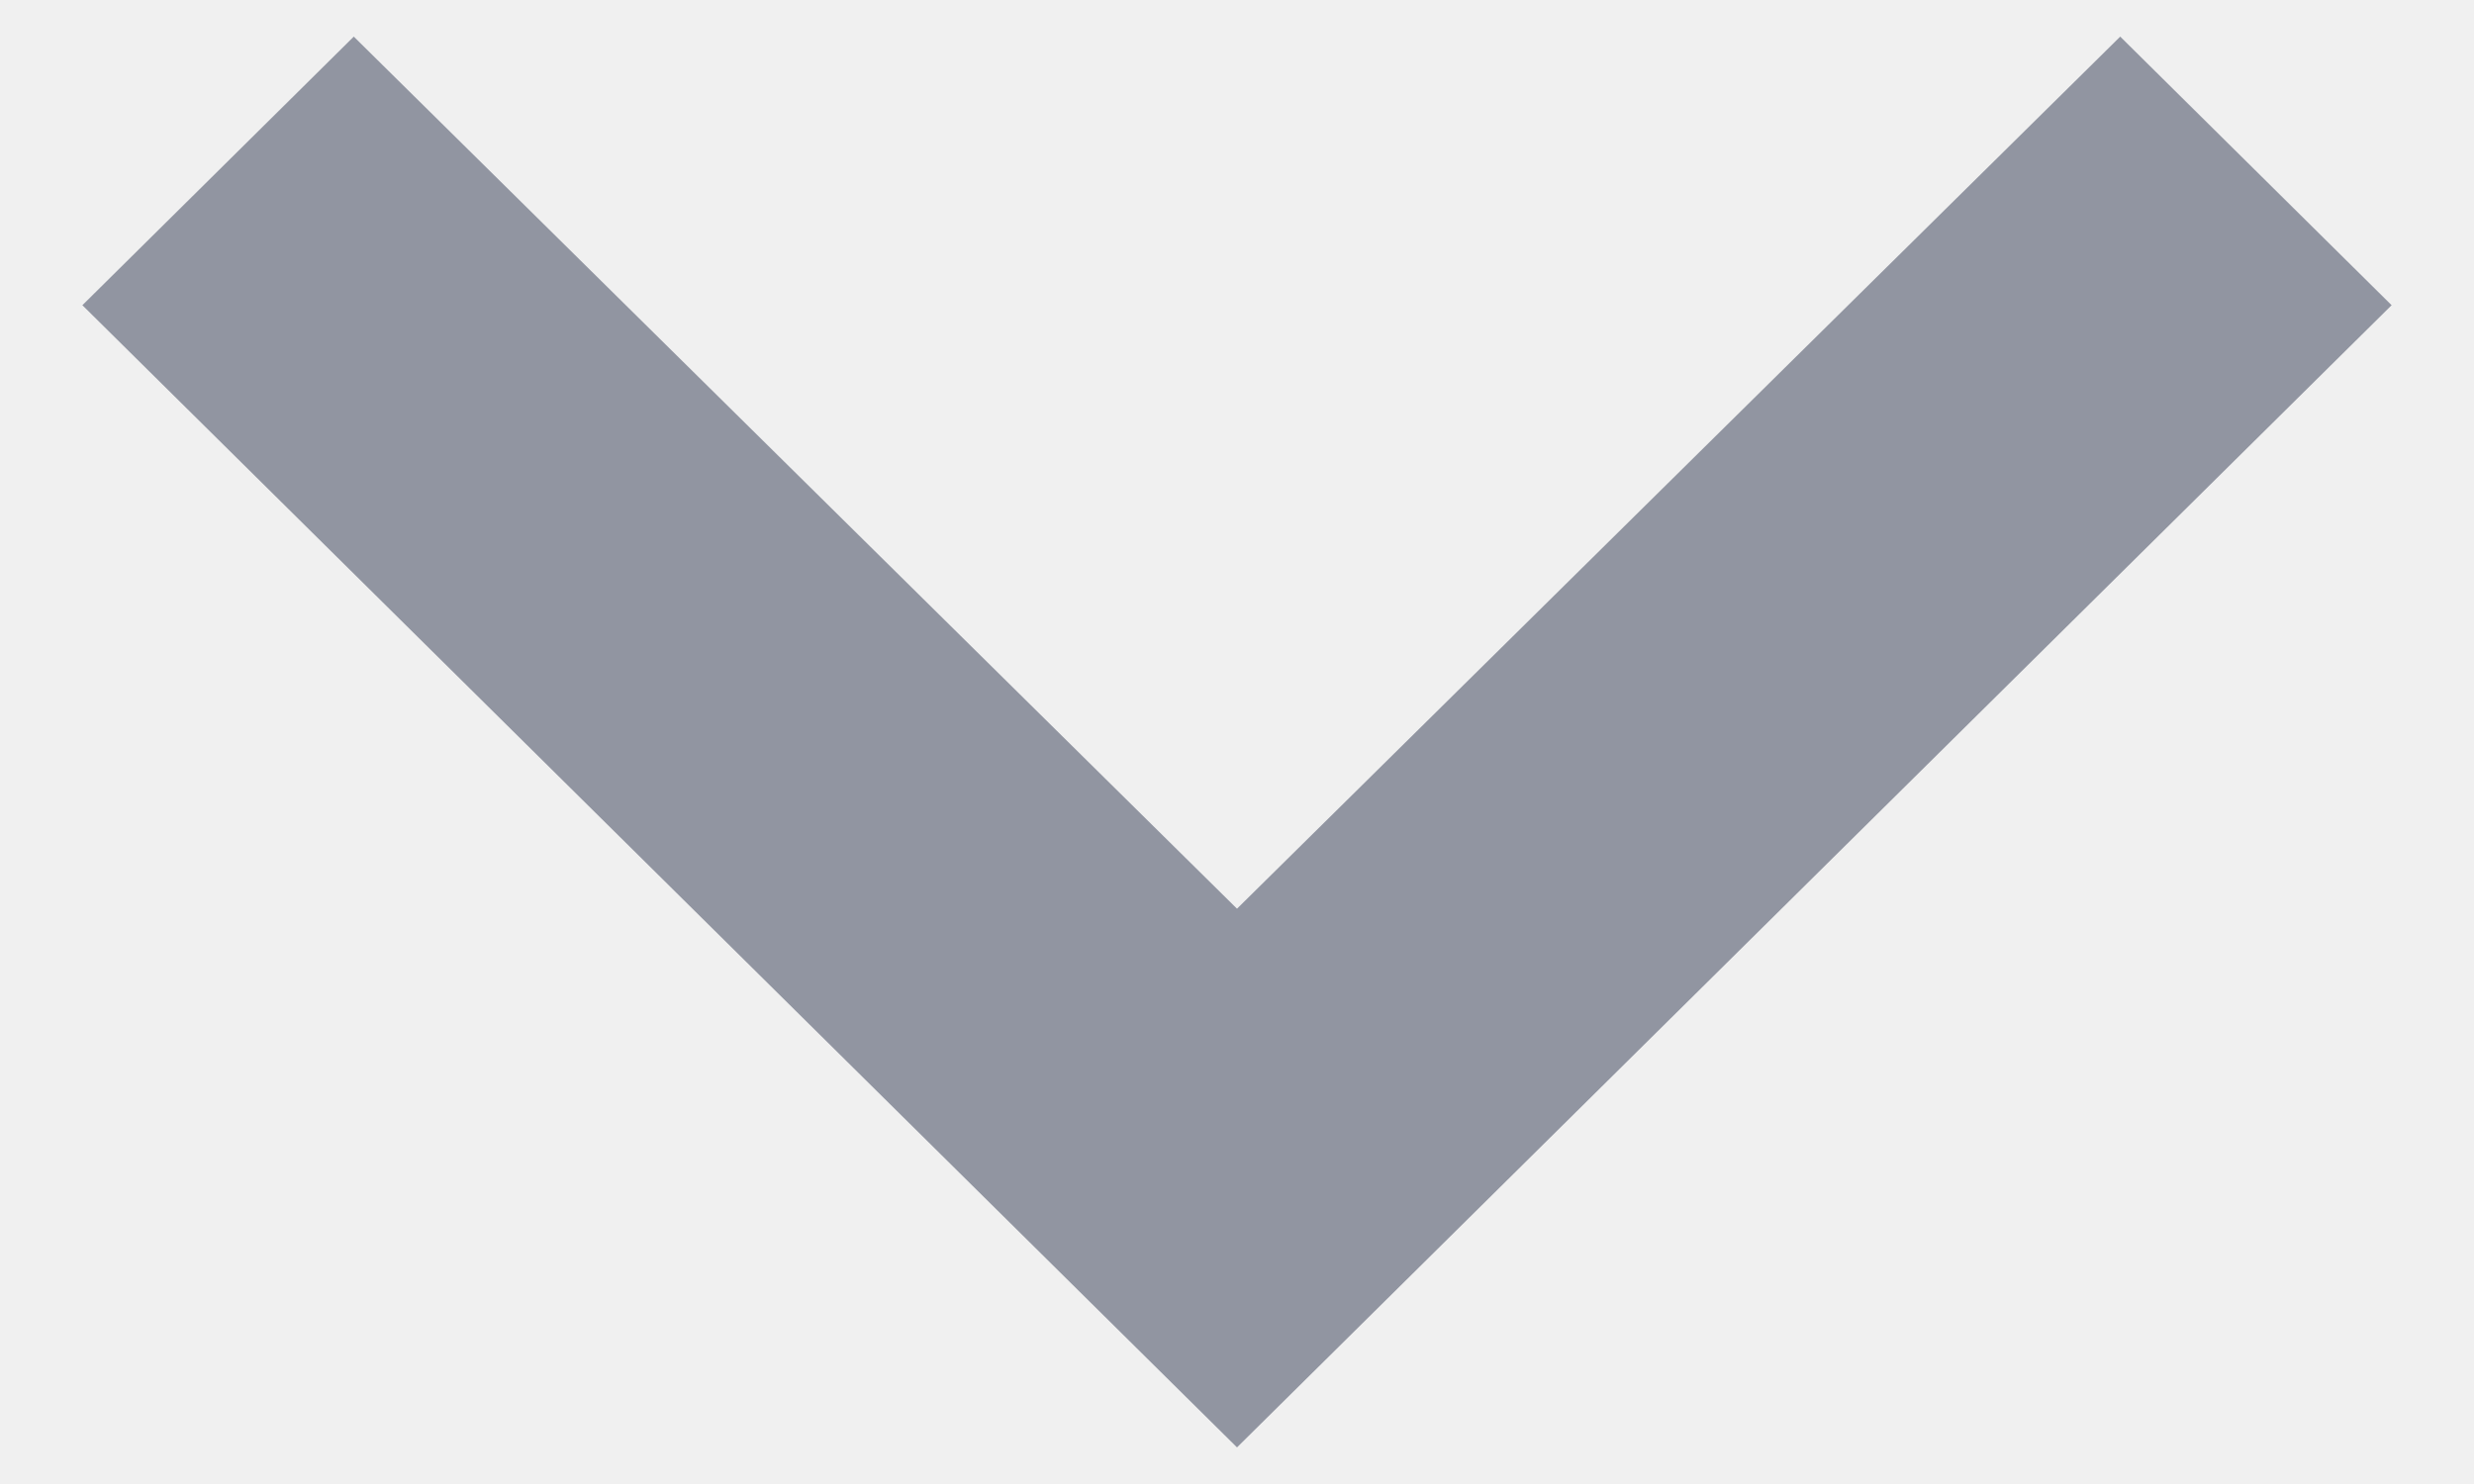
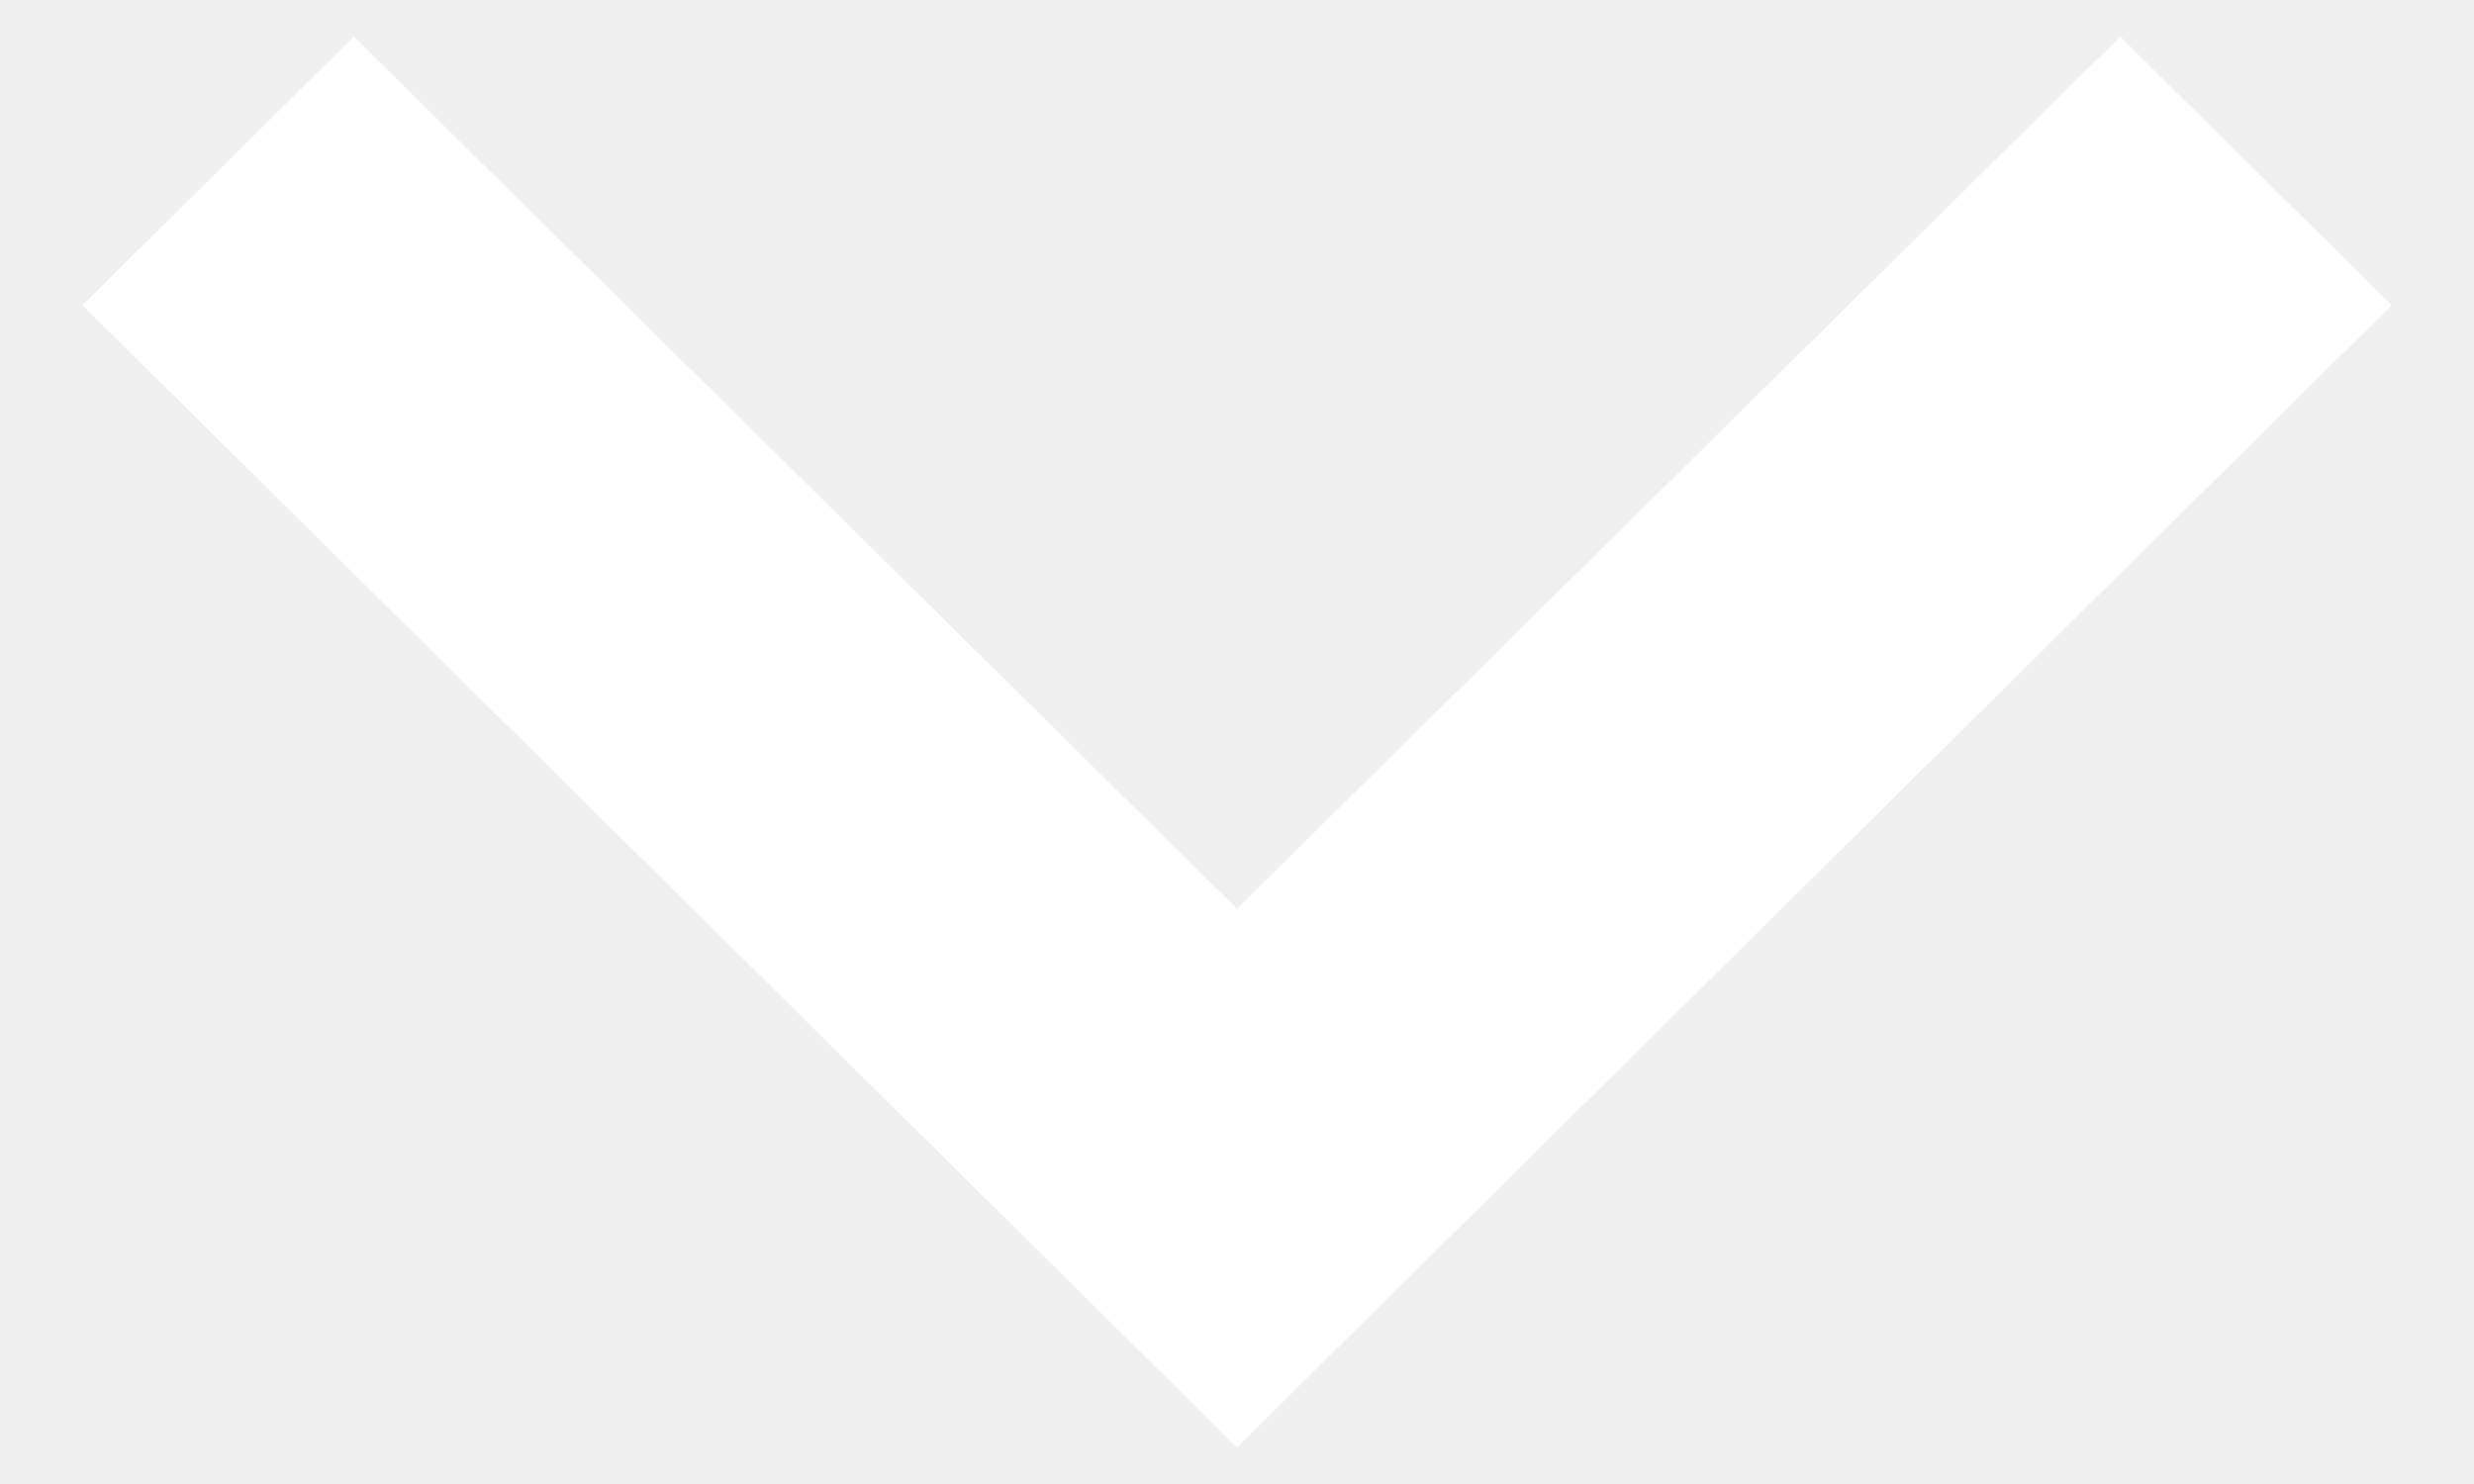
<svg xmlns="http://www.w3.org/2000/svg" width="10" height="6" viewBox="0 0 10 6" fill="none">
-   <path fill-rule="evenodd" clip-rule="evenodd" d="M1.43 0.148L5 3.674L8.57 0.148L9.667 1.234L5 5.852L0.333 1.234L1.43 0.148Z" fill="#9195A1" />
+   <path fill-rule="evenodd" clip-rule="evenodd" d="M1.43 0.148L5 3.674L8.57 0.148L9.667 1.234L5 5.852L0.333 1.234L1.43 0.148Z" fill="#ffffff" />
</svg>
